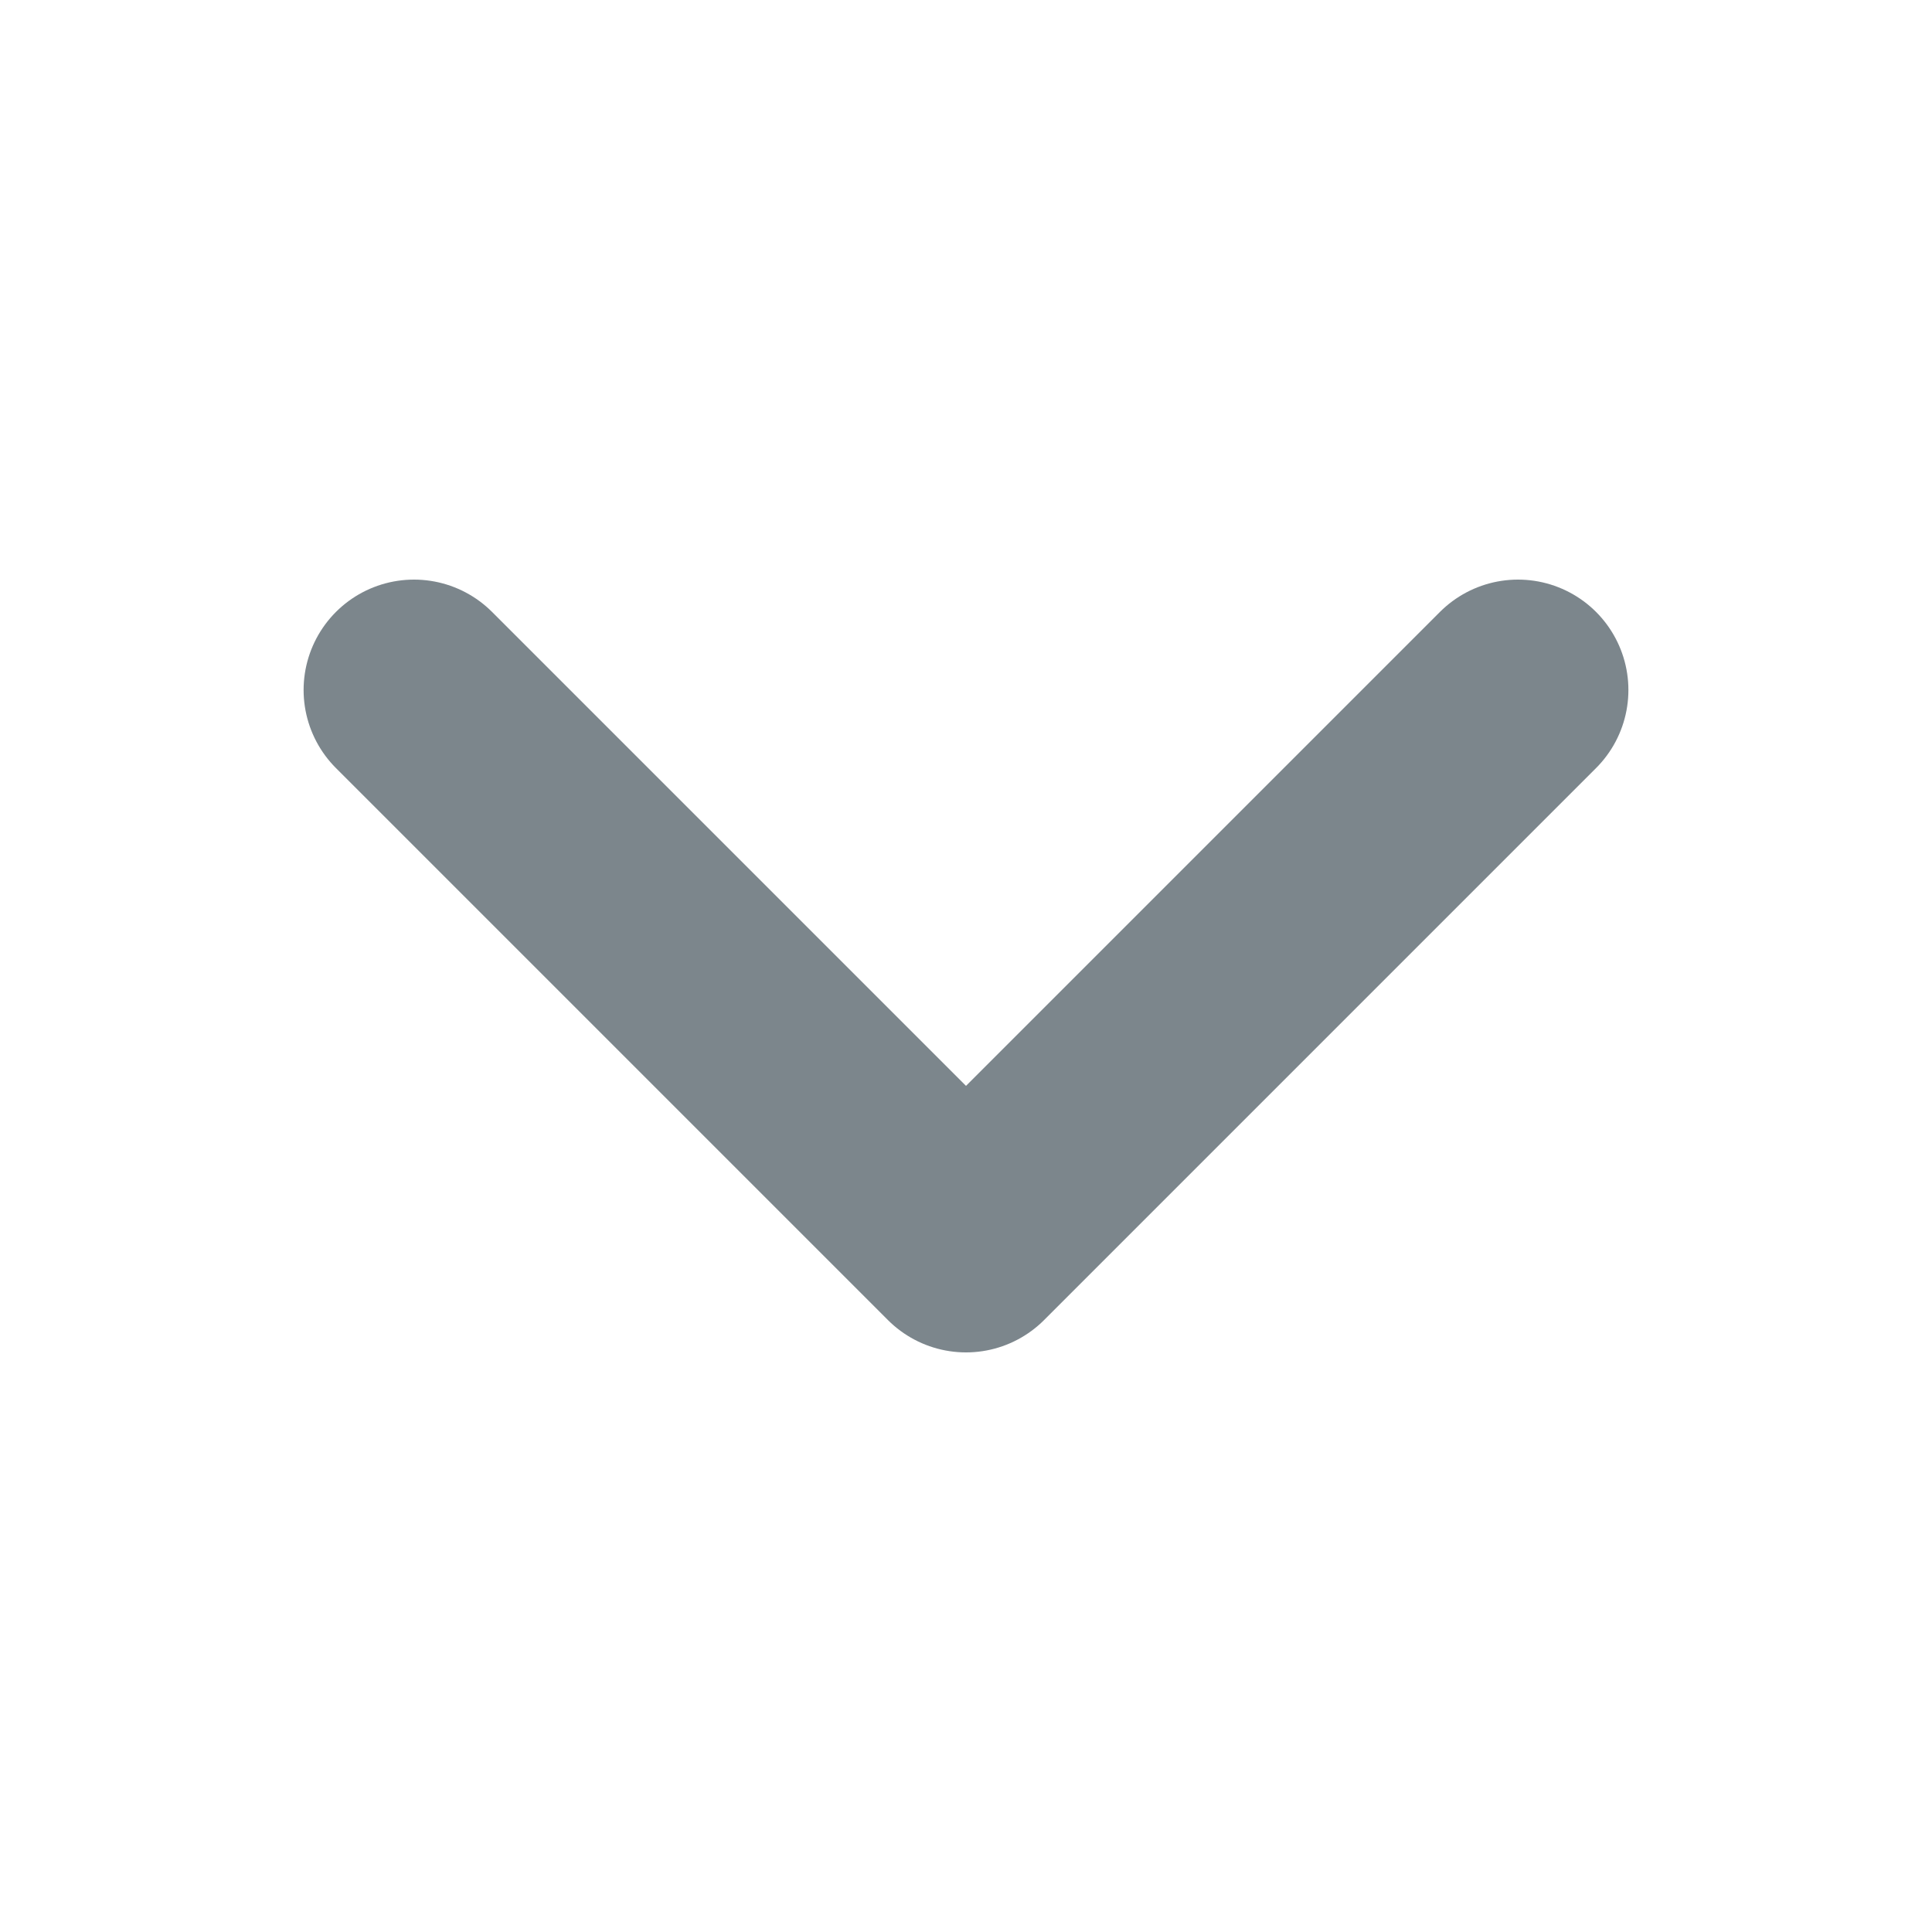
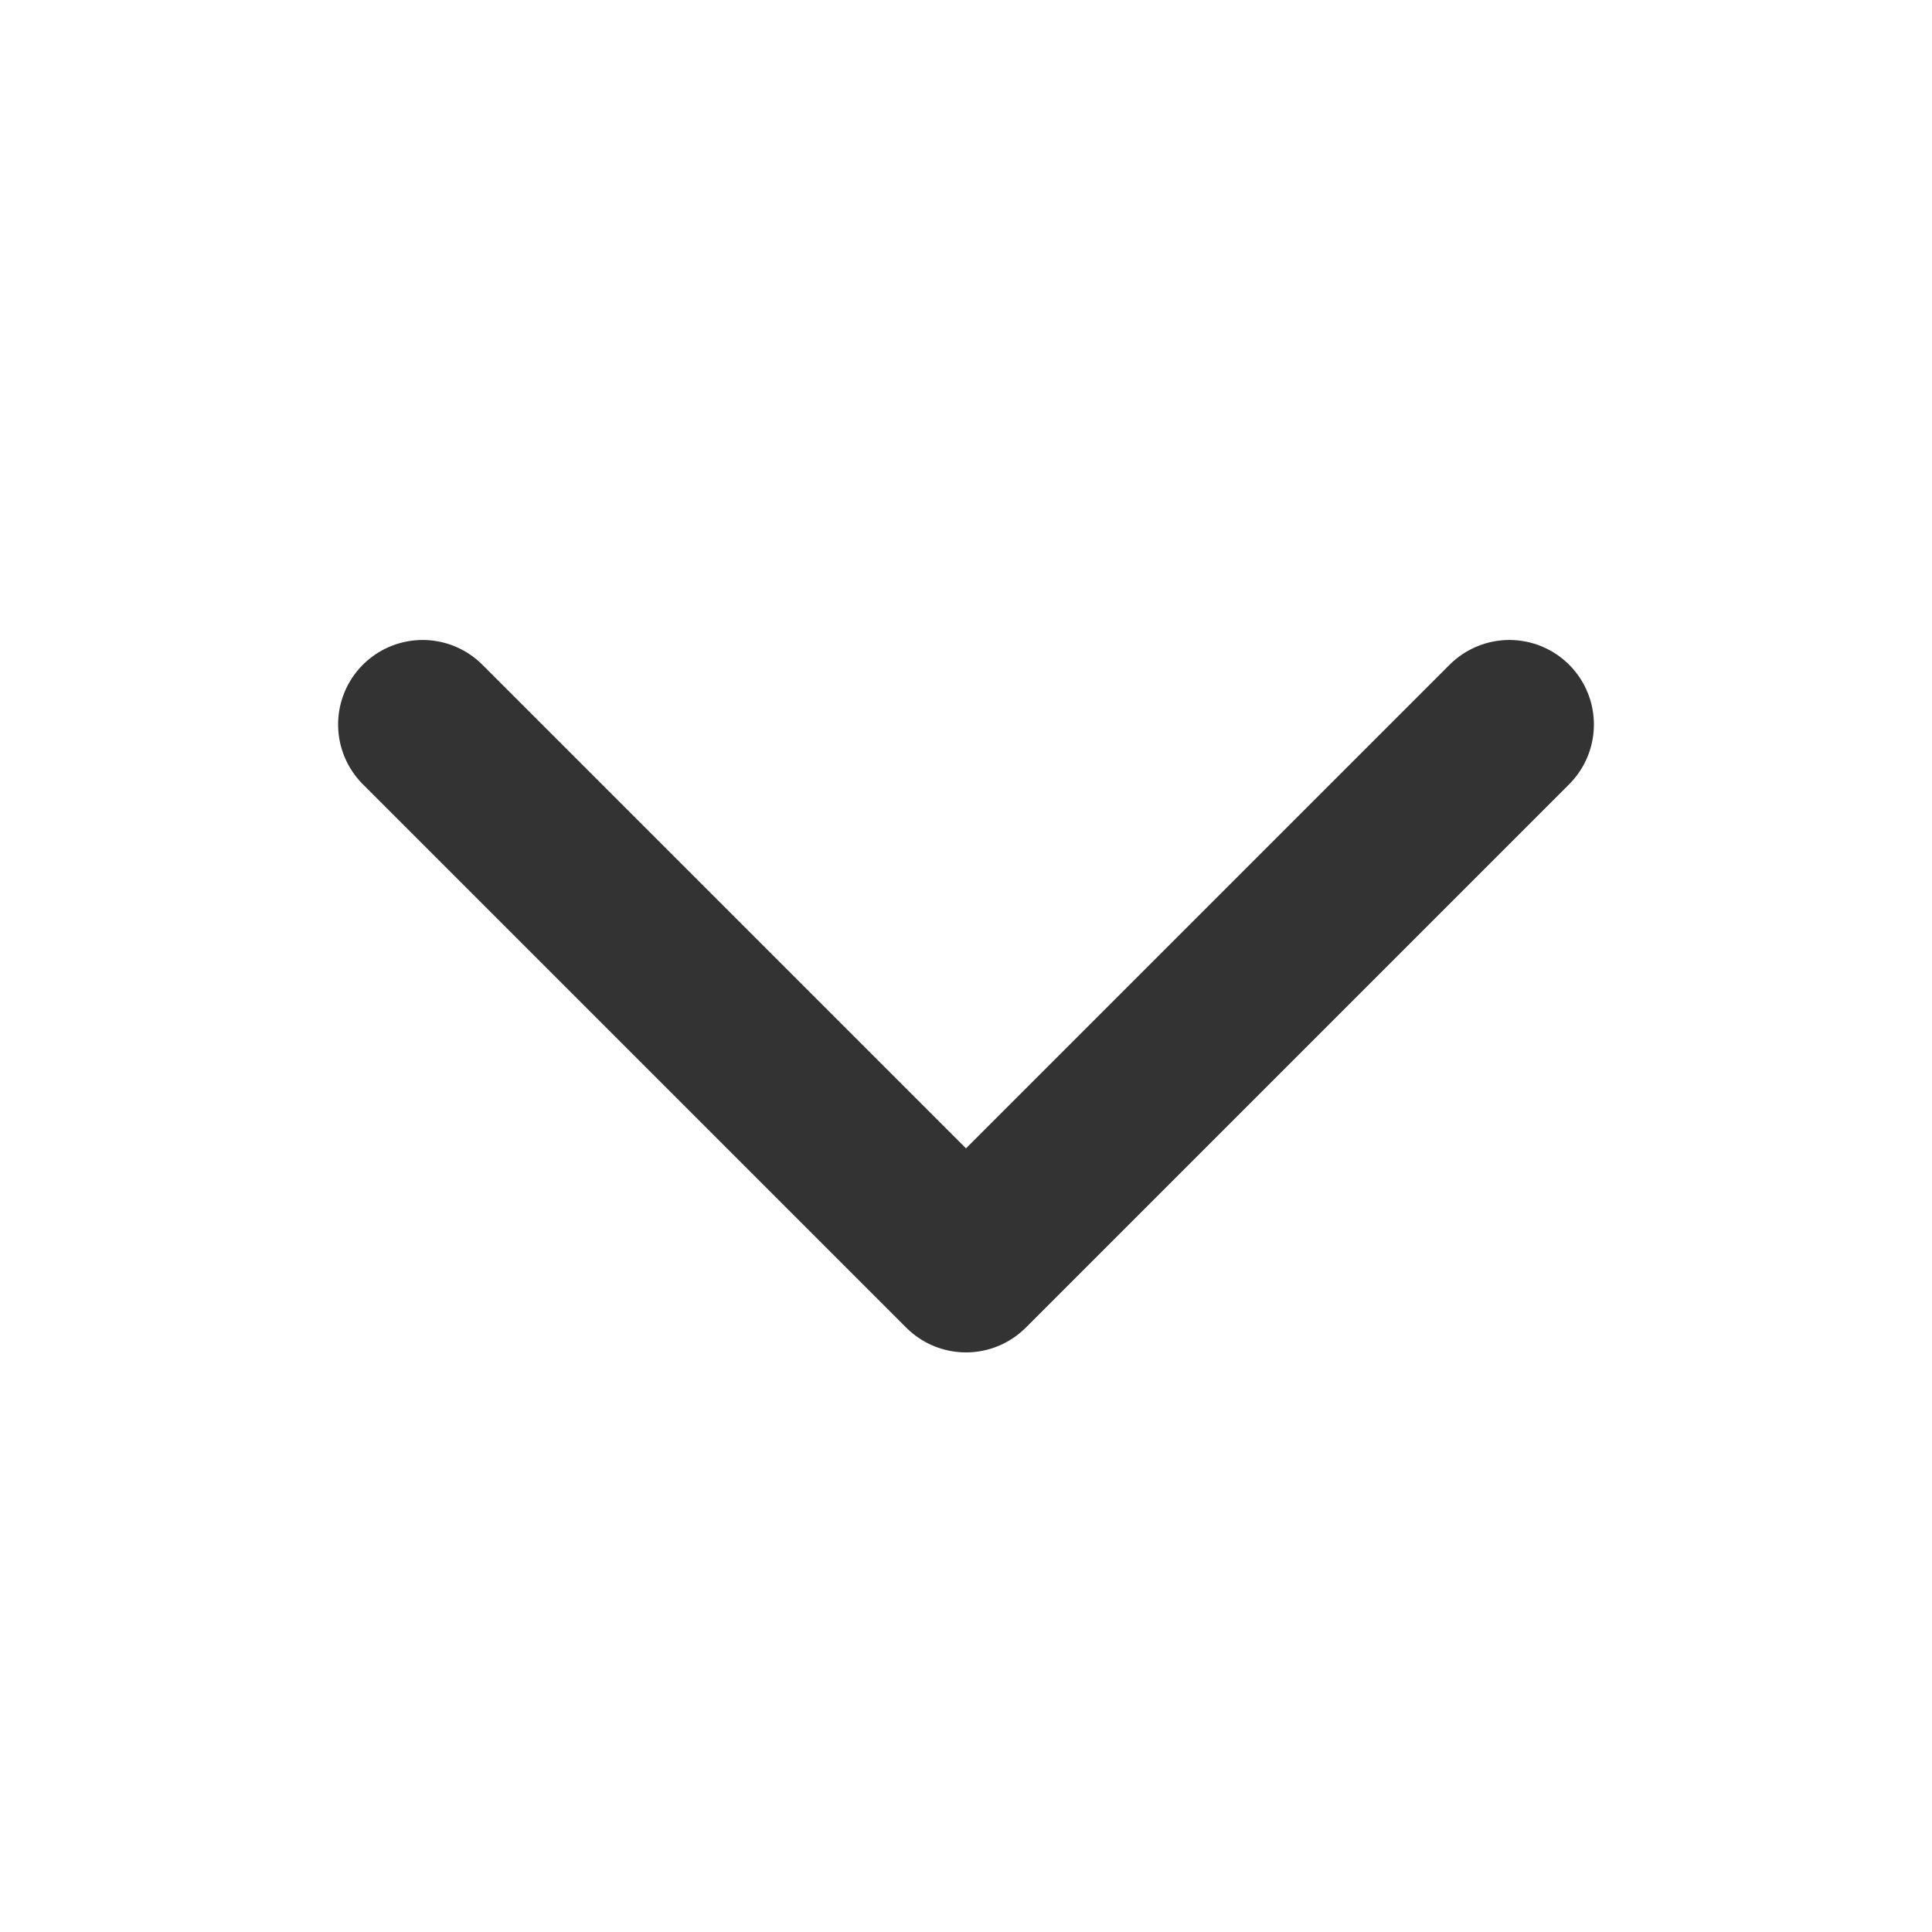
- <svg xmlns="http://www.w3.org/2000/svg" width="14" height="14" viewBox="0 0 14 14" fill="none">
-   <path d="M3 5L7 9L11 5" stroke="#7C868C" stroke-width="1.6" stroke-linecap="round" stroke-linejoin="round" fill="none" />
+ <svg xmlns="http://www.w3.org/2000/svg" width="16" height="16" viewBox="0 0 16 16" fill="none">
+   <path d="M3.5 6L8 10.5L12.5 6" stroke="#333333" stroke-width="1.4" stroke-linecap="round" stroke-linejoin="round" fill="none" />
</svg>
